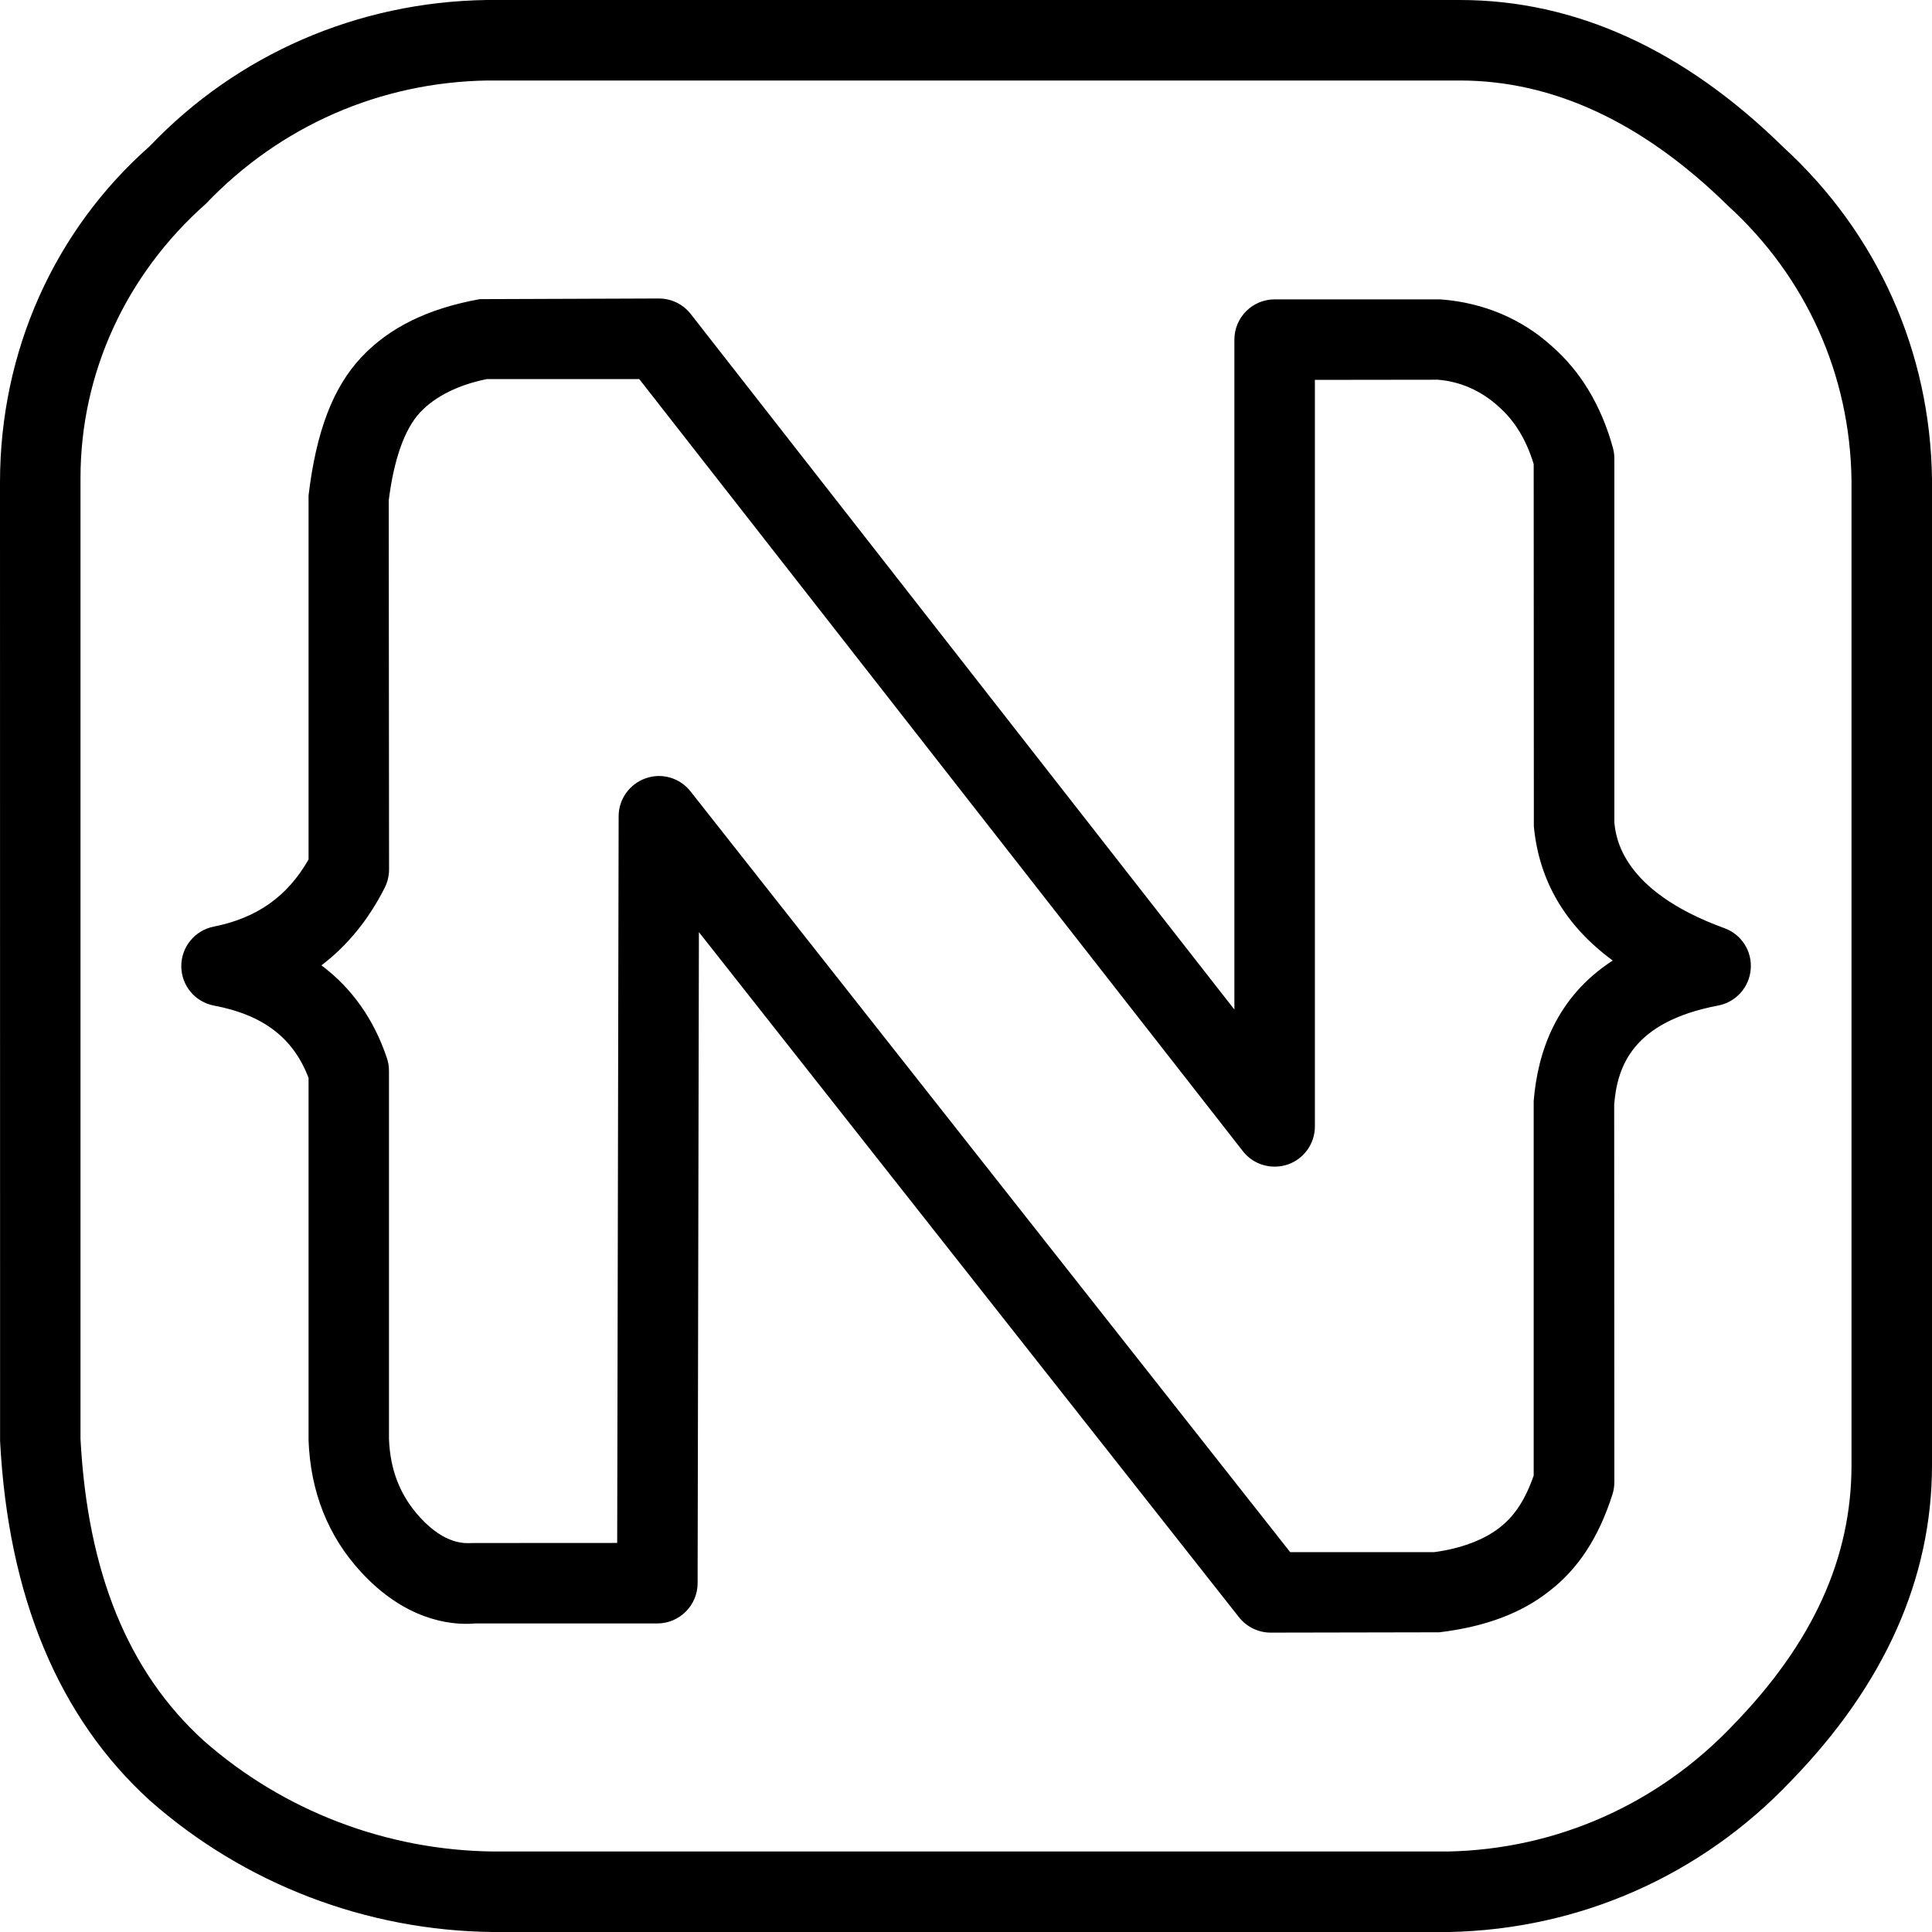
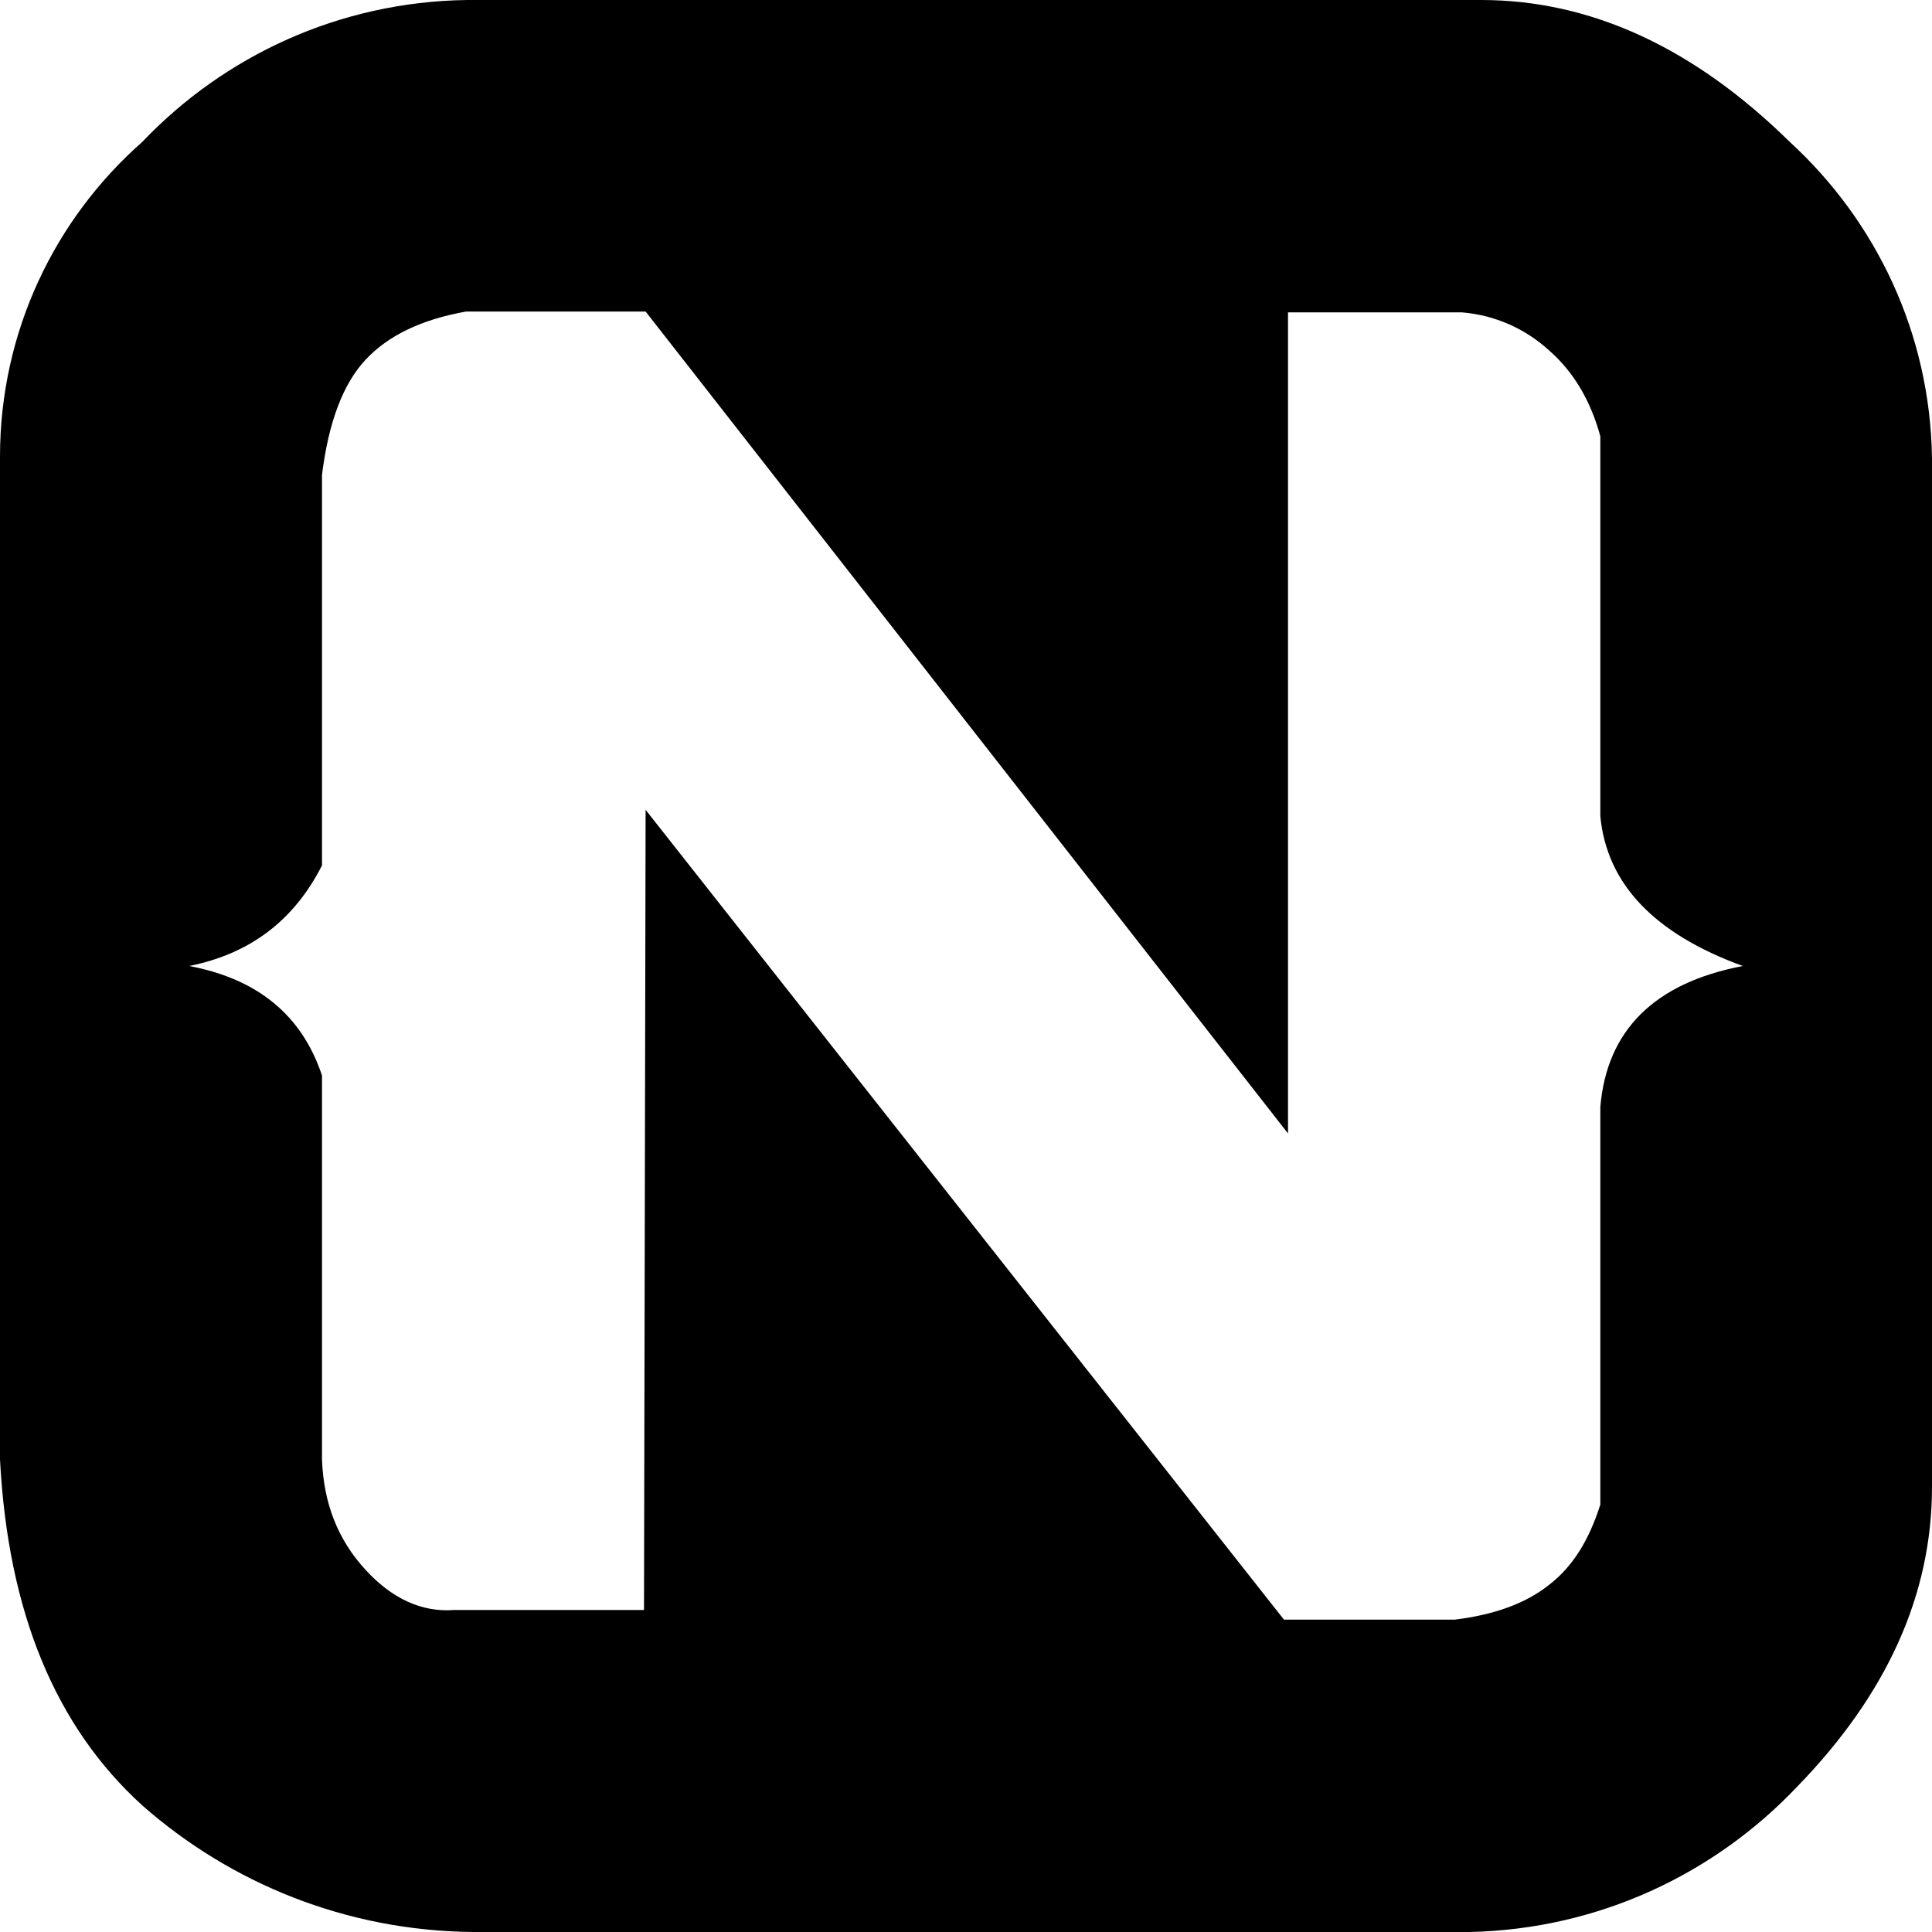
<svg xmlns="http://www.w3.org/2000/svg" enable-background="new 0 0 24 24" viewBox="0 0 24 24">
-   <path d="M6.125,24c-0.002,0-0.004,0-0.005,0c-1.57-0.017-3.082-0.596-4.257-1.632c-1.136-1.033-1.761-2.534-1.862-4.467L0,5.991C0,4.36,0.679,2.858,1.86,1.816C2.944,0.678,4.44,0.023,6.047,0h12.087c1.433,0,2.785,0.615,4.021,1.83C23.318,2.895,23.979,4.363,24,5.952V18.2c0,1.409-0.59,2.729-1.752,3.924c-1.114,1.174-2.622,1.842-4.242,1.876H6.125z M6.127,23h11.862c1.347-0.028,2.604-0.586,3.538-1.568C22.52,20.411,23,19.356,23,18.2V5.963c-0.018-1.308-0.562-2.519-1.534-3.407C20.411,1.52,19.295,1,18.134,1H6.059C4.726,1.02,3.481,1.563,2.558,2.531C1.555,3.419,1,4.647,1,5.937v11.938c0.088,1.657,0.589,2.892,1.53,3.748C3.52,22.495,4.799,22.985,6.127,23z M15.785,20.281c-0.153,0-0.298-0.07-0.393-0.19l-6.71-8.512l-0.016,8.089c-0.001,0.275-0.225,0.499-0.5,0.499H5.905c-0.337,0.03-0.892-0.062-1.423-0.642c-0.407-0.443-0.625-0.992-0.649-1.632V13.39c-0.189-0.497-0.564-0.783-1.174-0.898c-0.235-0.044-0.406-0.249-0.407-0.488s0.167-0.446,0.402-0.493c0.538-0.107,0.916-0.374,1.179-0.834V6.154c0.096-0.804,0.308-1.344,0.652-1.712c0.348-0.373,0.831-0.61,1.476-0.726l2.225-0.008c0.154,0,0.299,0.071,0.394,0.192l6.754,8.641V4.219c0-0.276,0.224-0.5,0.5-0.5h2.061c0.538,0.04,1.013,0.246,1.381,0.58c0.358,0.312,0.616,0.739,0.76,1.264c0.012,0.043,0.018,0.087,0.018,0.132v4.523c0.019,0.174,0.082,0.845,1.367,1.312c0.212,0.077,0.346,0.285,0.327,0.51c-0.018,0.225-0.184,0.409-0.404,0.451c-1.071,0.204-1.253,0.763-1.292,1.228l0.002,4.692c0,0.052-0.008,0.103-0.023,0.151c-0.17,0.535-0.427,0.929-0.786,1.204c-0.345,0.273-0.793,0.442-1.365,0.511L15.785,20.281z M16.027,19.281h1.79c0.317-0.042,0.61-0.146,0.811-0.304c0.186-0.143,0.32-0.348,0.424-0.647v-4.653c0.049-0.599,0.274-1.287,0.982-1.745c-0.587-0.431-0.916-0.988-0.98-1.667l-0.002-4.5c-0.093-0.305-0.237-0.541-0.441-0.719c-0.216-0.195-0.473-0.307-0.75-0.329l-1.527,0.002v9.274c0,0.214-0.136,0.403-0.337,0.473c-0.202,0.067-0.426,0.004-0.557-0.165L7.941,4.709H6.049C5.713,4.776,5.412,4.915,5.217,5.125c-0.19,0.203-0.324,0.58-0.388,1.091l0.004,4.586c0,0.078-0.019,0.156-0.054,0.226c-0.201,0.397-0.465,0.72-0.786,0.964c0.378,0.283,0.653,0.671,0.814,1.154c0.017,0.051,0.025,0.104,0.025,0.158v4.571c0.015,0.388,0.138,0.703,0.386,0.975c0.315,0.344,0.566,0.322,0.649,0.318l1.8-0.001l0.018-9.027c0-0.213,0.136-0.402,0.337-0.472c0.2-0.071,0.424-0.005,0.556,0.163L16.027,19.281z M4.333,10.802h0.01H4.333z" />
+   <polygon points="1.77 22.43 1.768 22.428 1.763 22.424" />
+   <path d="M5.87,24h12.38h0.006c1.598-0.034,3.037-0.718,4.064-1.8c1.12-1.15,1.68-2.39,1.68-3.73V5.7V5.696c-0.021-1.557-0.698-2.955-1.77-3.936C21.05,0.6,19.77,0,18.4,0H5.8H5.796C4.214,0.023,2.788,0.693,1.77,1.76h0.001L1.765,1.765C0.683,2.719,0,4.117,0,5.673c0,0.02,0,0.04,0,0.057v12.4c0.1,1.899,0.689,3.318,1.768,4.298C2.864,23.393,4.296,23.984,5.87,24z M4,10.75V5.9c0.08-0.65,0.26-1.13,0.54-1.43s0.69-0.5,1.25-0.6h2.23L16,14.08V3.88h2.15h0.006c0.417,0.033,0.794,0.206,1.084,0.47c0.31,0.27,0.52,0.63,0.64,1.07v4.72c0.08,0.84,0.67,1.46,1.77,1.86c-1.1,0.21-1.69,0.8-1.77,1.75v4.94c-0.14,0.44-0.34,0.77-0.64,1c-0.29,0.23-0.68,0.37-1.17,0.43h-2.12L8.02,10.06L8,20H5.64c-0.4,0.03-0.77-0.14-1.1-0.5C4.2,19.13,4.02,18.68,4,18.13v-4.77c-0.25-0.75-0.8-1.2-1.65-1.36C3.1,11.85,3.65,11.44,4,10.75z" />
</svg>
